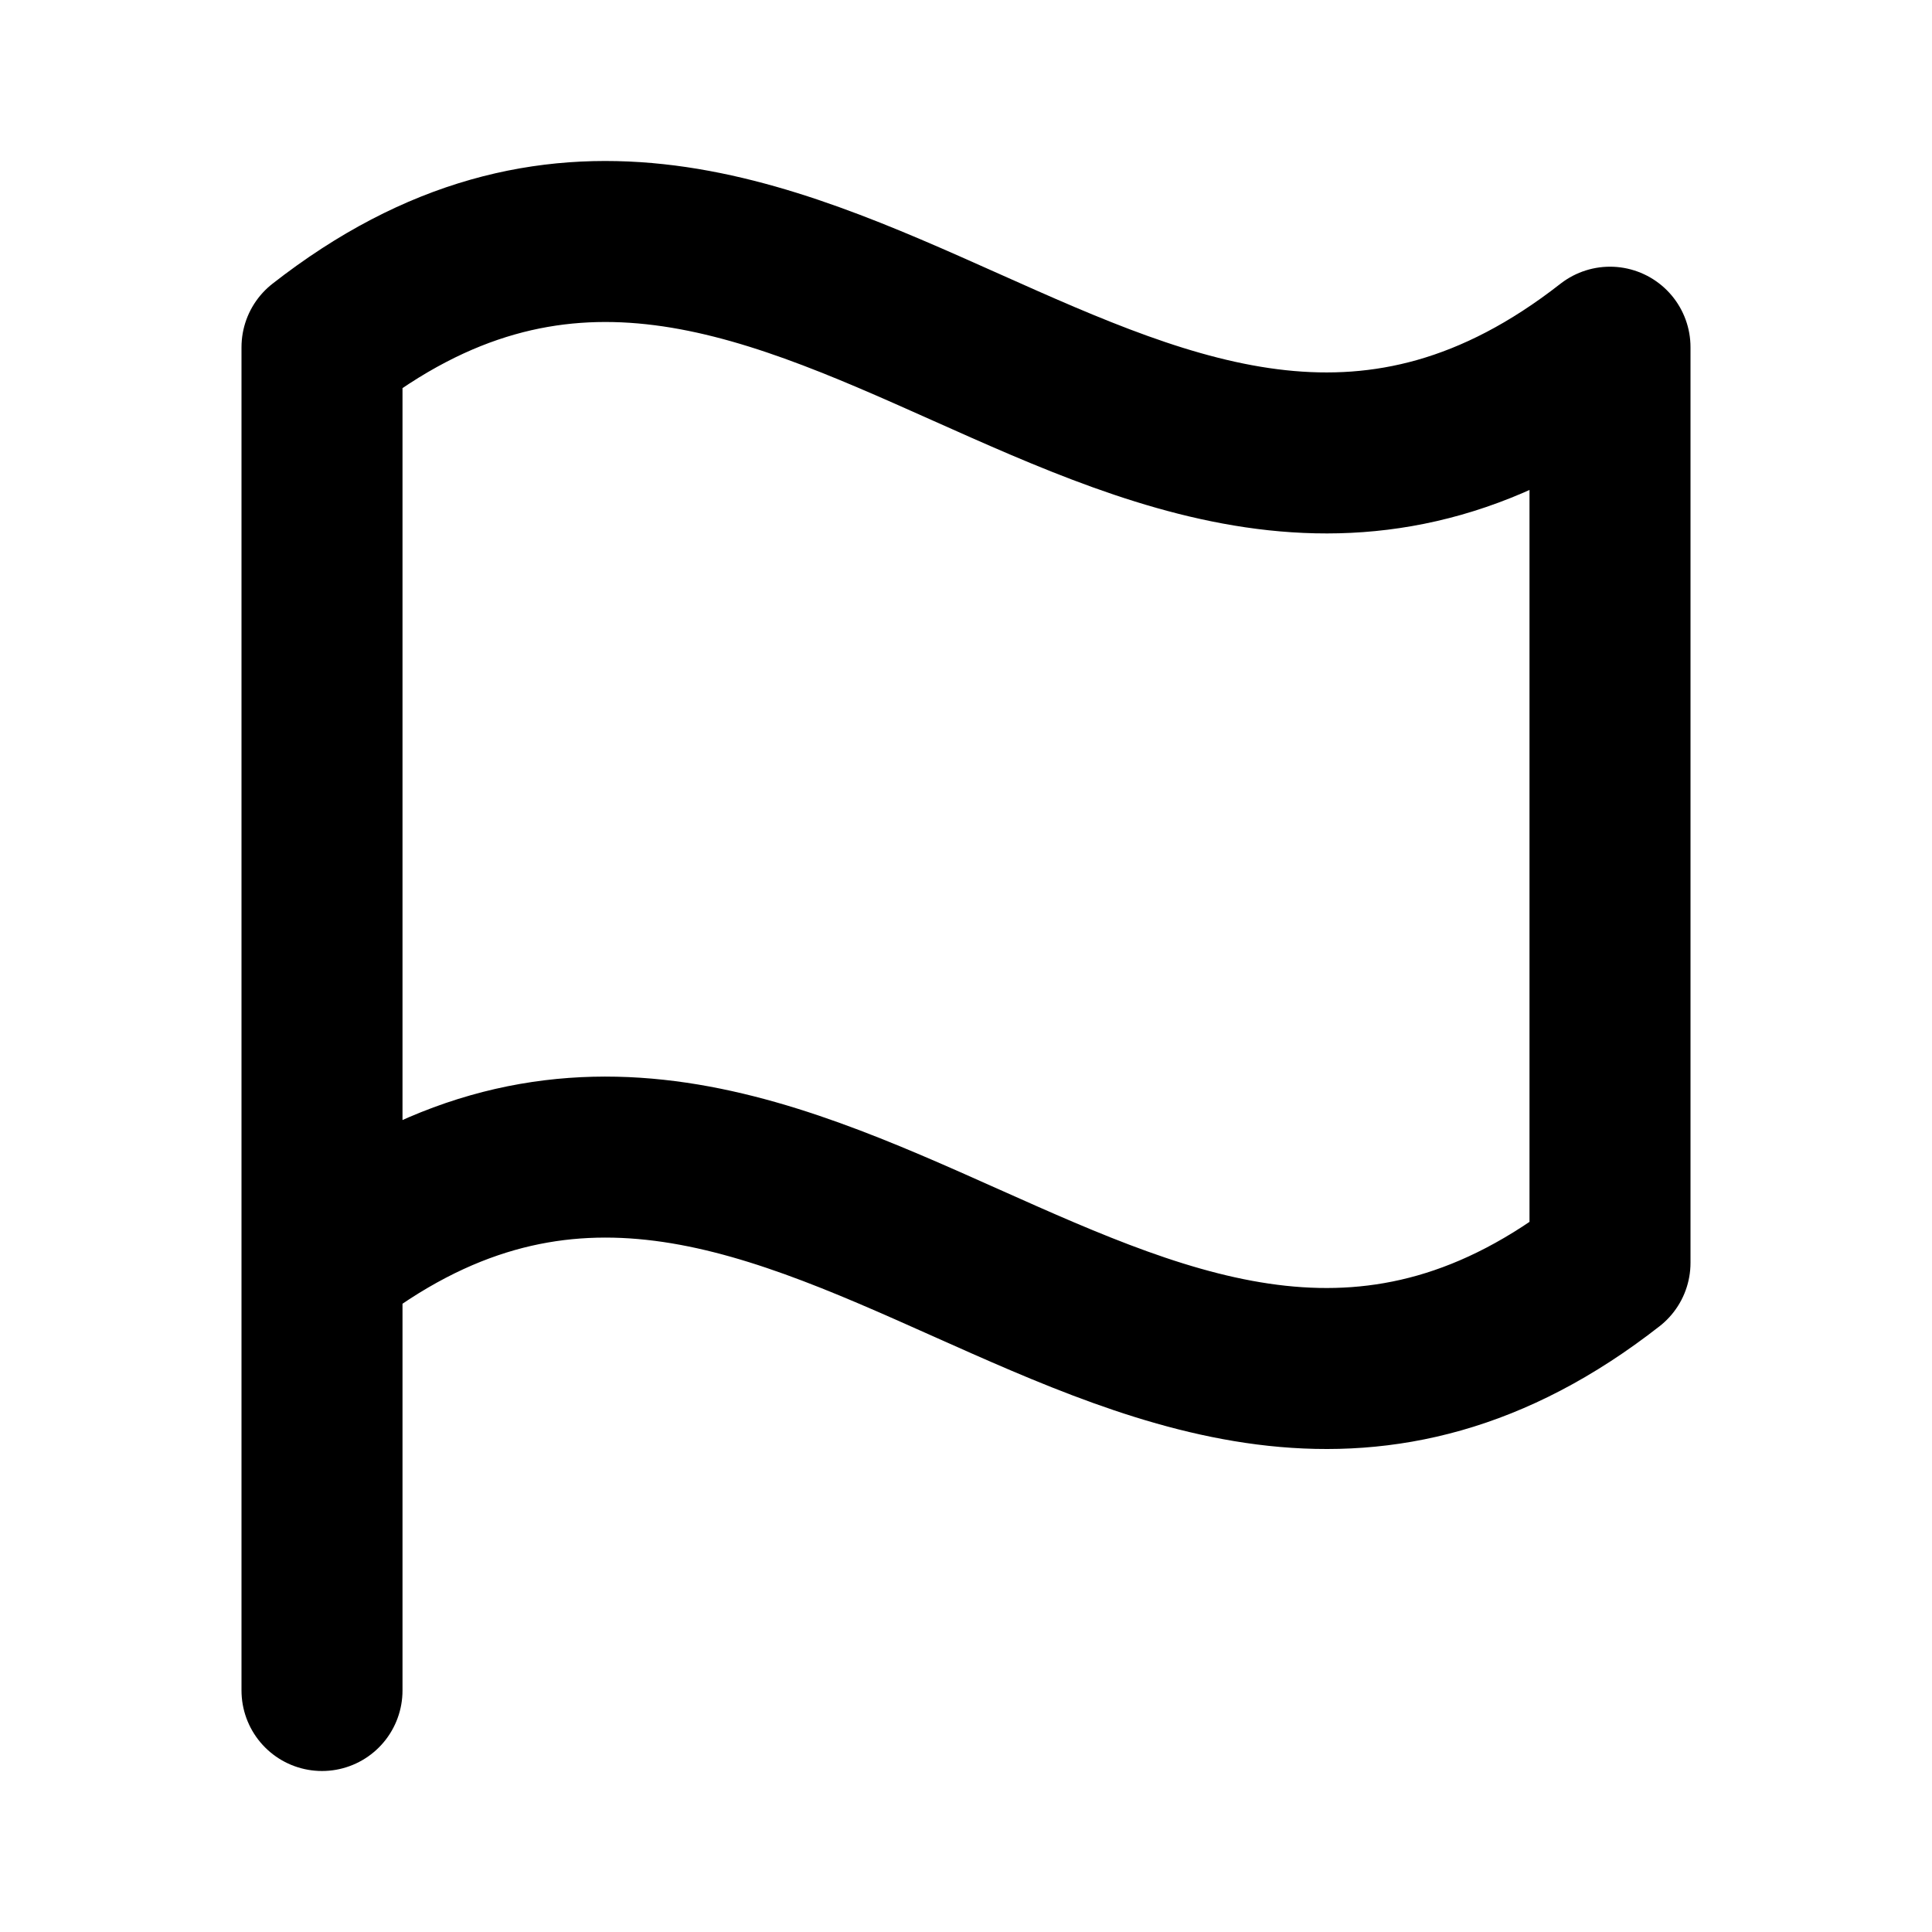
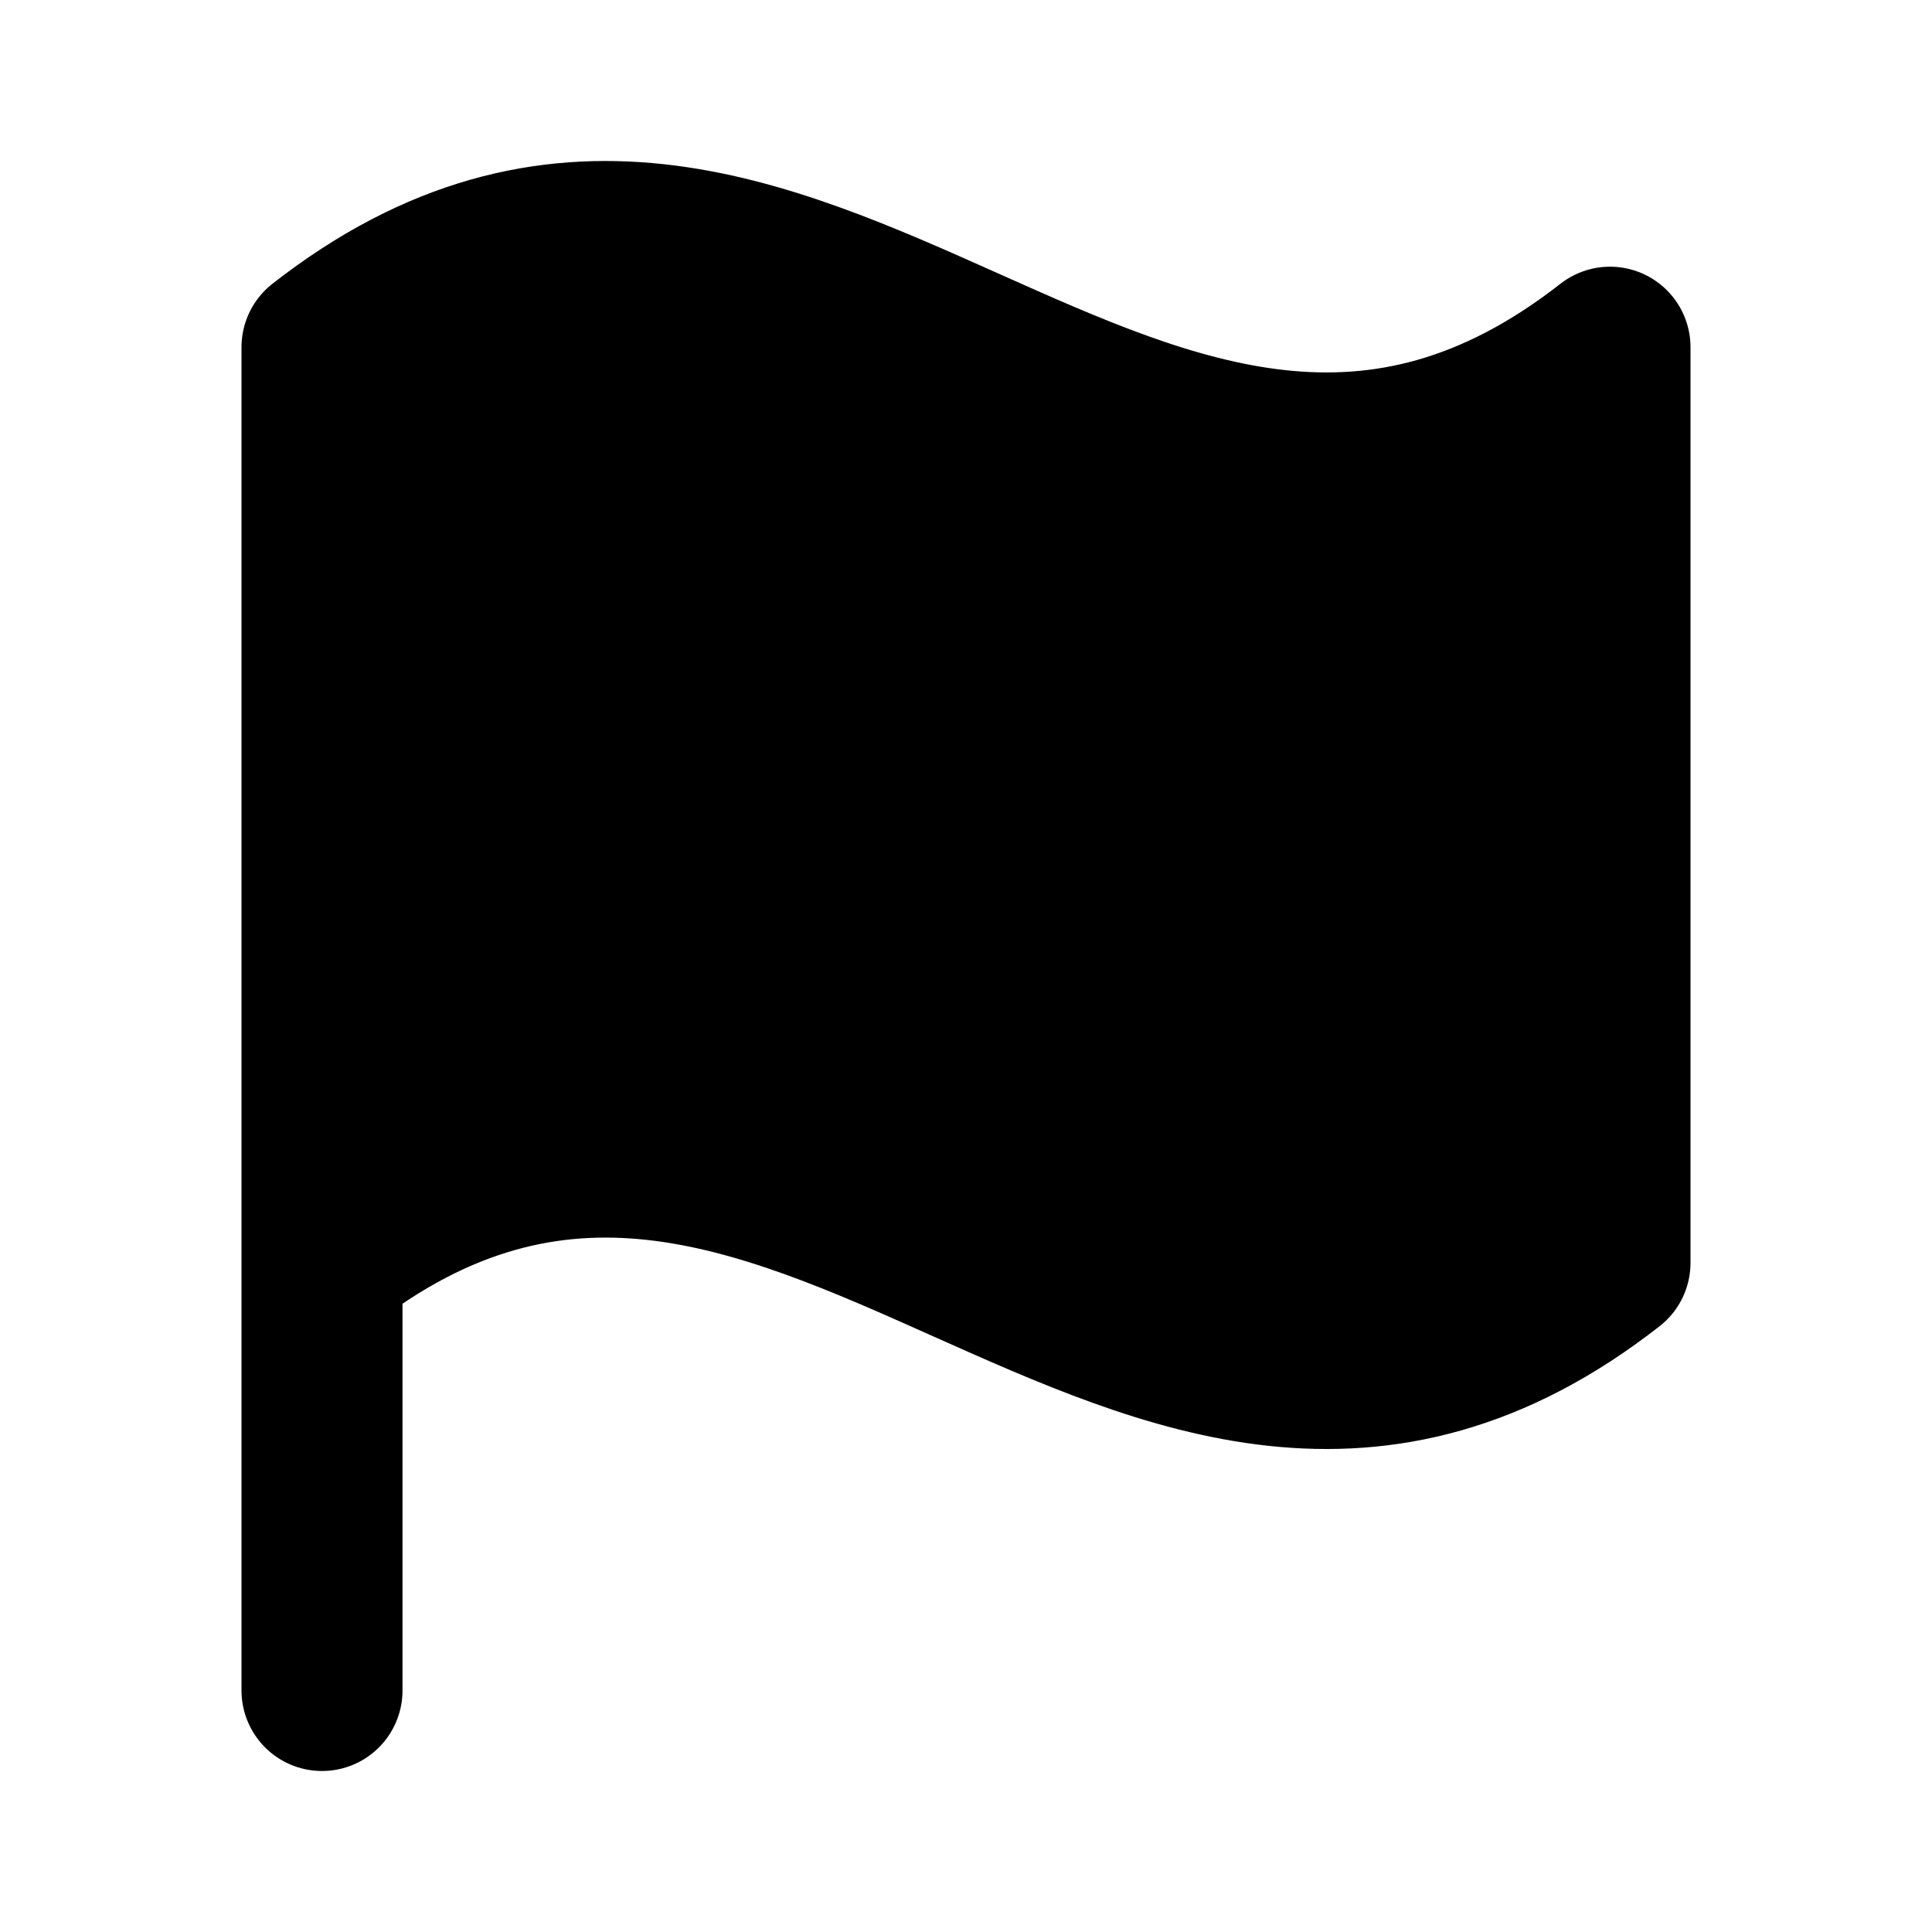
- <svg xmlns="http://www.w3.org/2000/svg" width="800px" height="800px" viewBox="0 0 24 24" fill="none">
+ <svg xmlns="http://www.w3.org/2000/svg" width="800px" height="800px" viewBox="0 0 24 24">
  <g id="Navigation / Flag">
    <path id="Vector" d="M4 21V15.687M4 15.687C9.818 11.138 14.182 20.236 20 15.687V4.313C14.182 8.863 9.818 -0.236 4 4.313V15.687Z" stroke="#000000" stroke-width="2" stroke-linecap="round" stroke-linejoin="round" />
  </g>
</svg>
